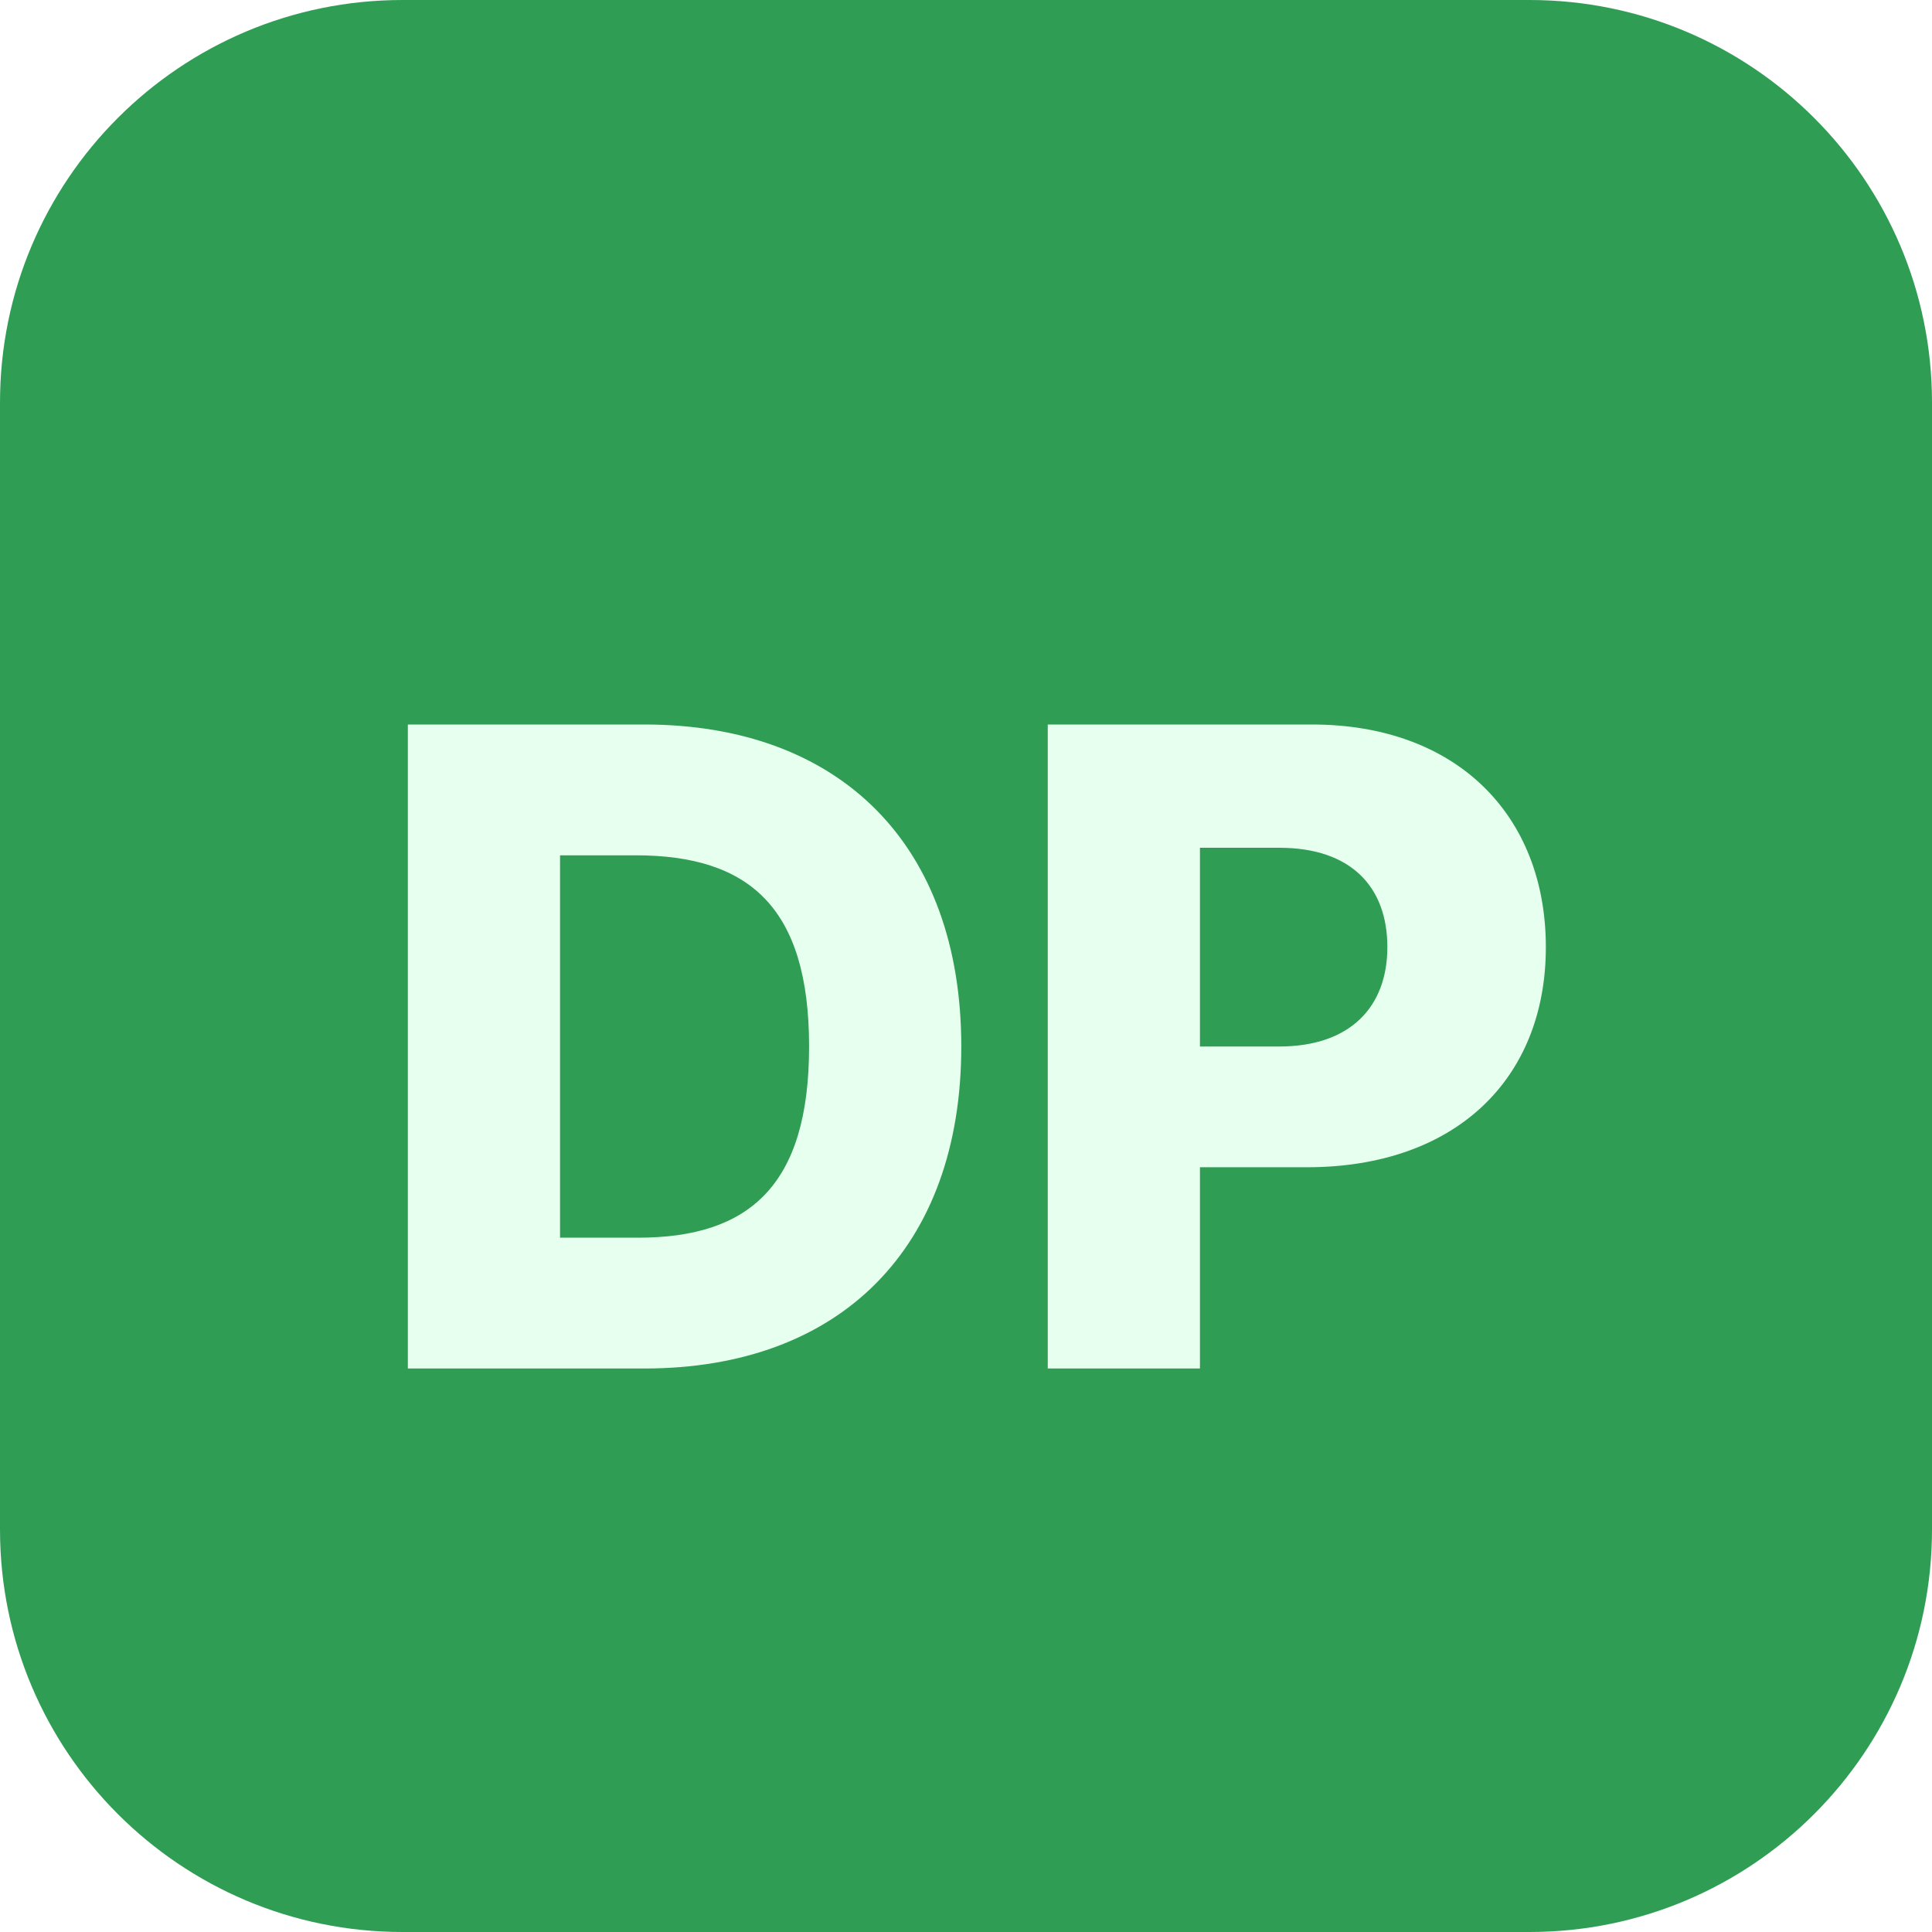
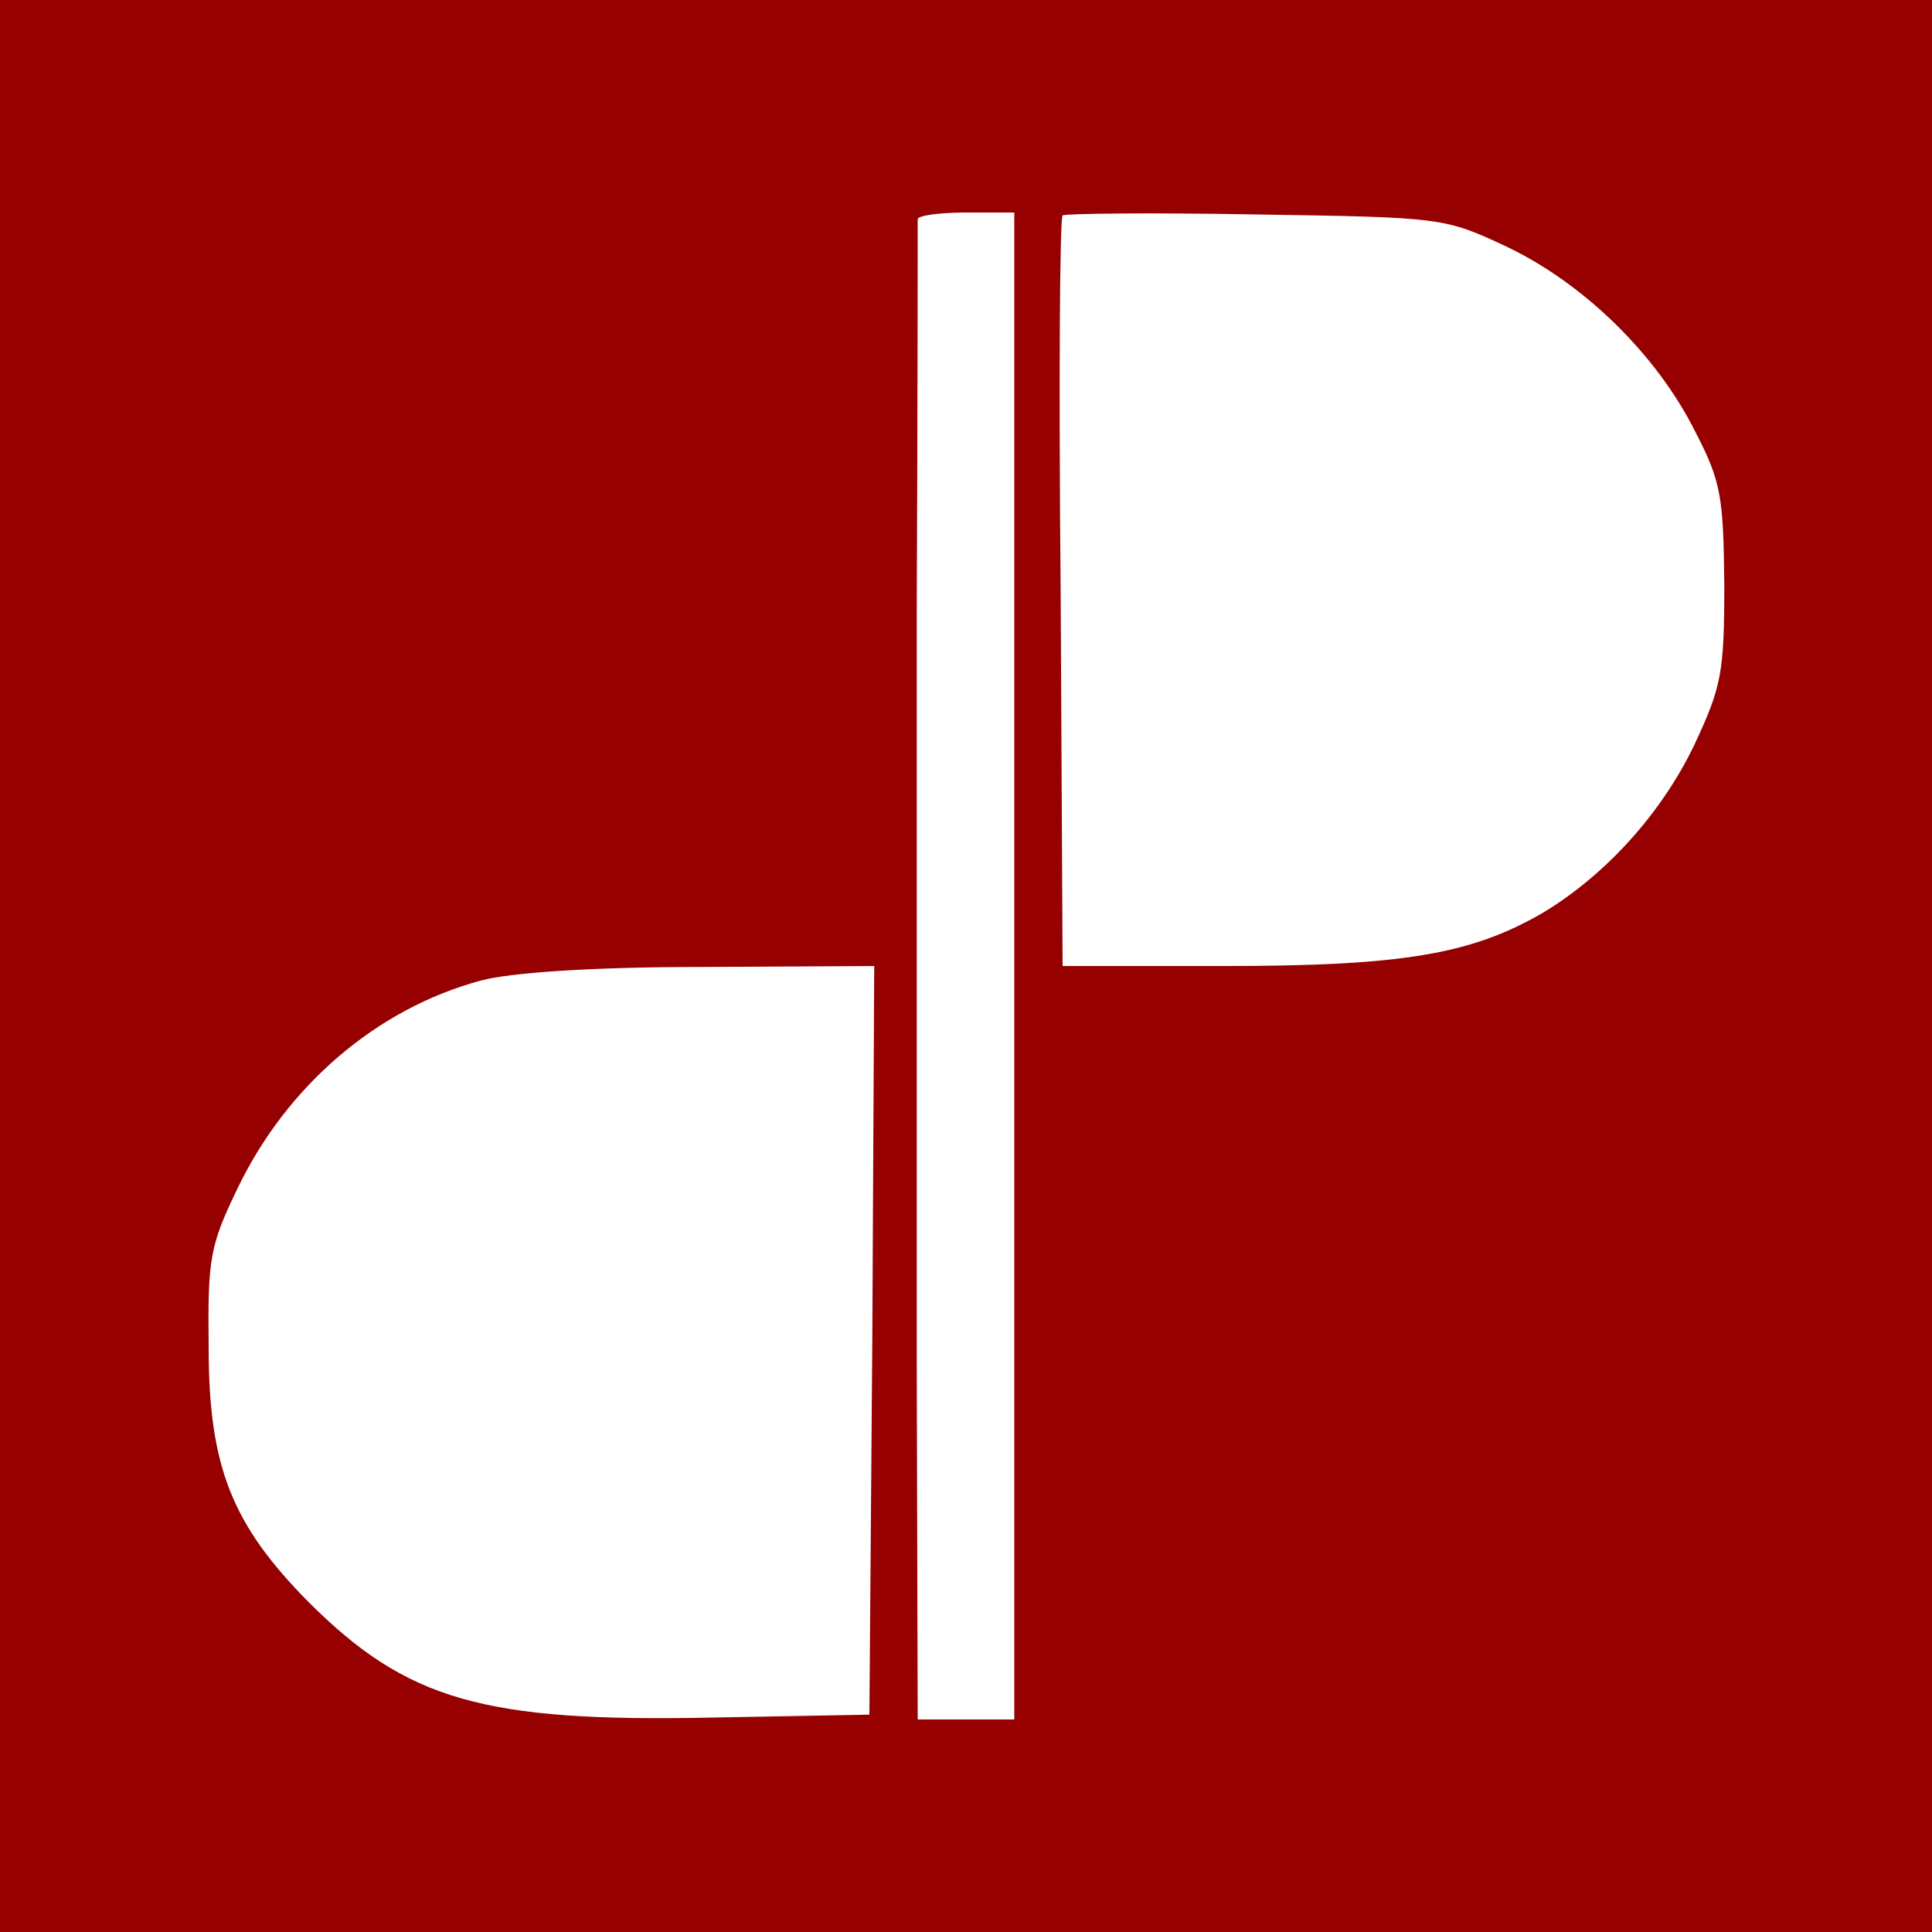
- <svg xmlns="http://www.w3.org/2000/svg" viewBox="0 0 24 24" width="24" height="24" aria-label="DigiPen Institute of Technology logo">
-   <rect width="24" height="24" rx="5" fill="#2f9e54" />
-   <text x="12" y="17" text-anchor="middle" font-family="system-ui, -apple-system, sans-serif" font-weight="800" font-size="11" fill="#e6ffee">DP</text>
+ <svg xmlns="http://www.w3.org/2000/svg" version="1.0" width="200pt" height="200pt" viewBox="0 0 200 200" preserveAspectRatio="xMidYMid meet">
+   <g transform="translate(0,200) scale(0.1,-0.1)" fill="#960000" stroke="none">
+     <path d="M0 1000 l0 -1000 1000 0 1000 0 0 1000 0 1000 -1000 0 -1000 0 0 -1000z m1050 0 l0 -780 -50 0 -50 0 -1 373 c0 204 0 552 0 772 1 220 1 403 1 408 0 4 23 7 50 7 l50 0 0 -780z m511 744 c79 -38 154 -111 194 -191 27 -52 29 -68 30 -158 0 -92 -3 -106 -31 -166 -34 -71 -92 -135 -157 -174 -74 -43 -146 -55 -329 -55 l-168 0 -2 386 c-2 212 -1 388 2 391 3 2 93 3 200 1 194 -3 195 -3 261 -34z m-658 -1131 l-3 -388 -162 -3 c-238 -5 -317 18 -419 120 -79 80 -103 140 -103 263 -1 92 1 105 30 165 51 106 144 186 252 215 30 8 113 14 227 14 l180 1 -2 -387z" fill="#960000" />
+   </g>
</svg>
